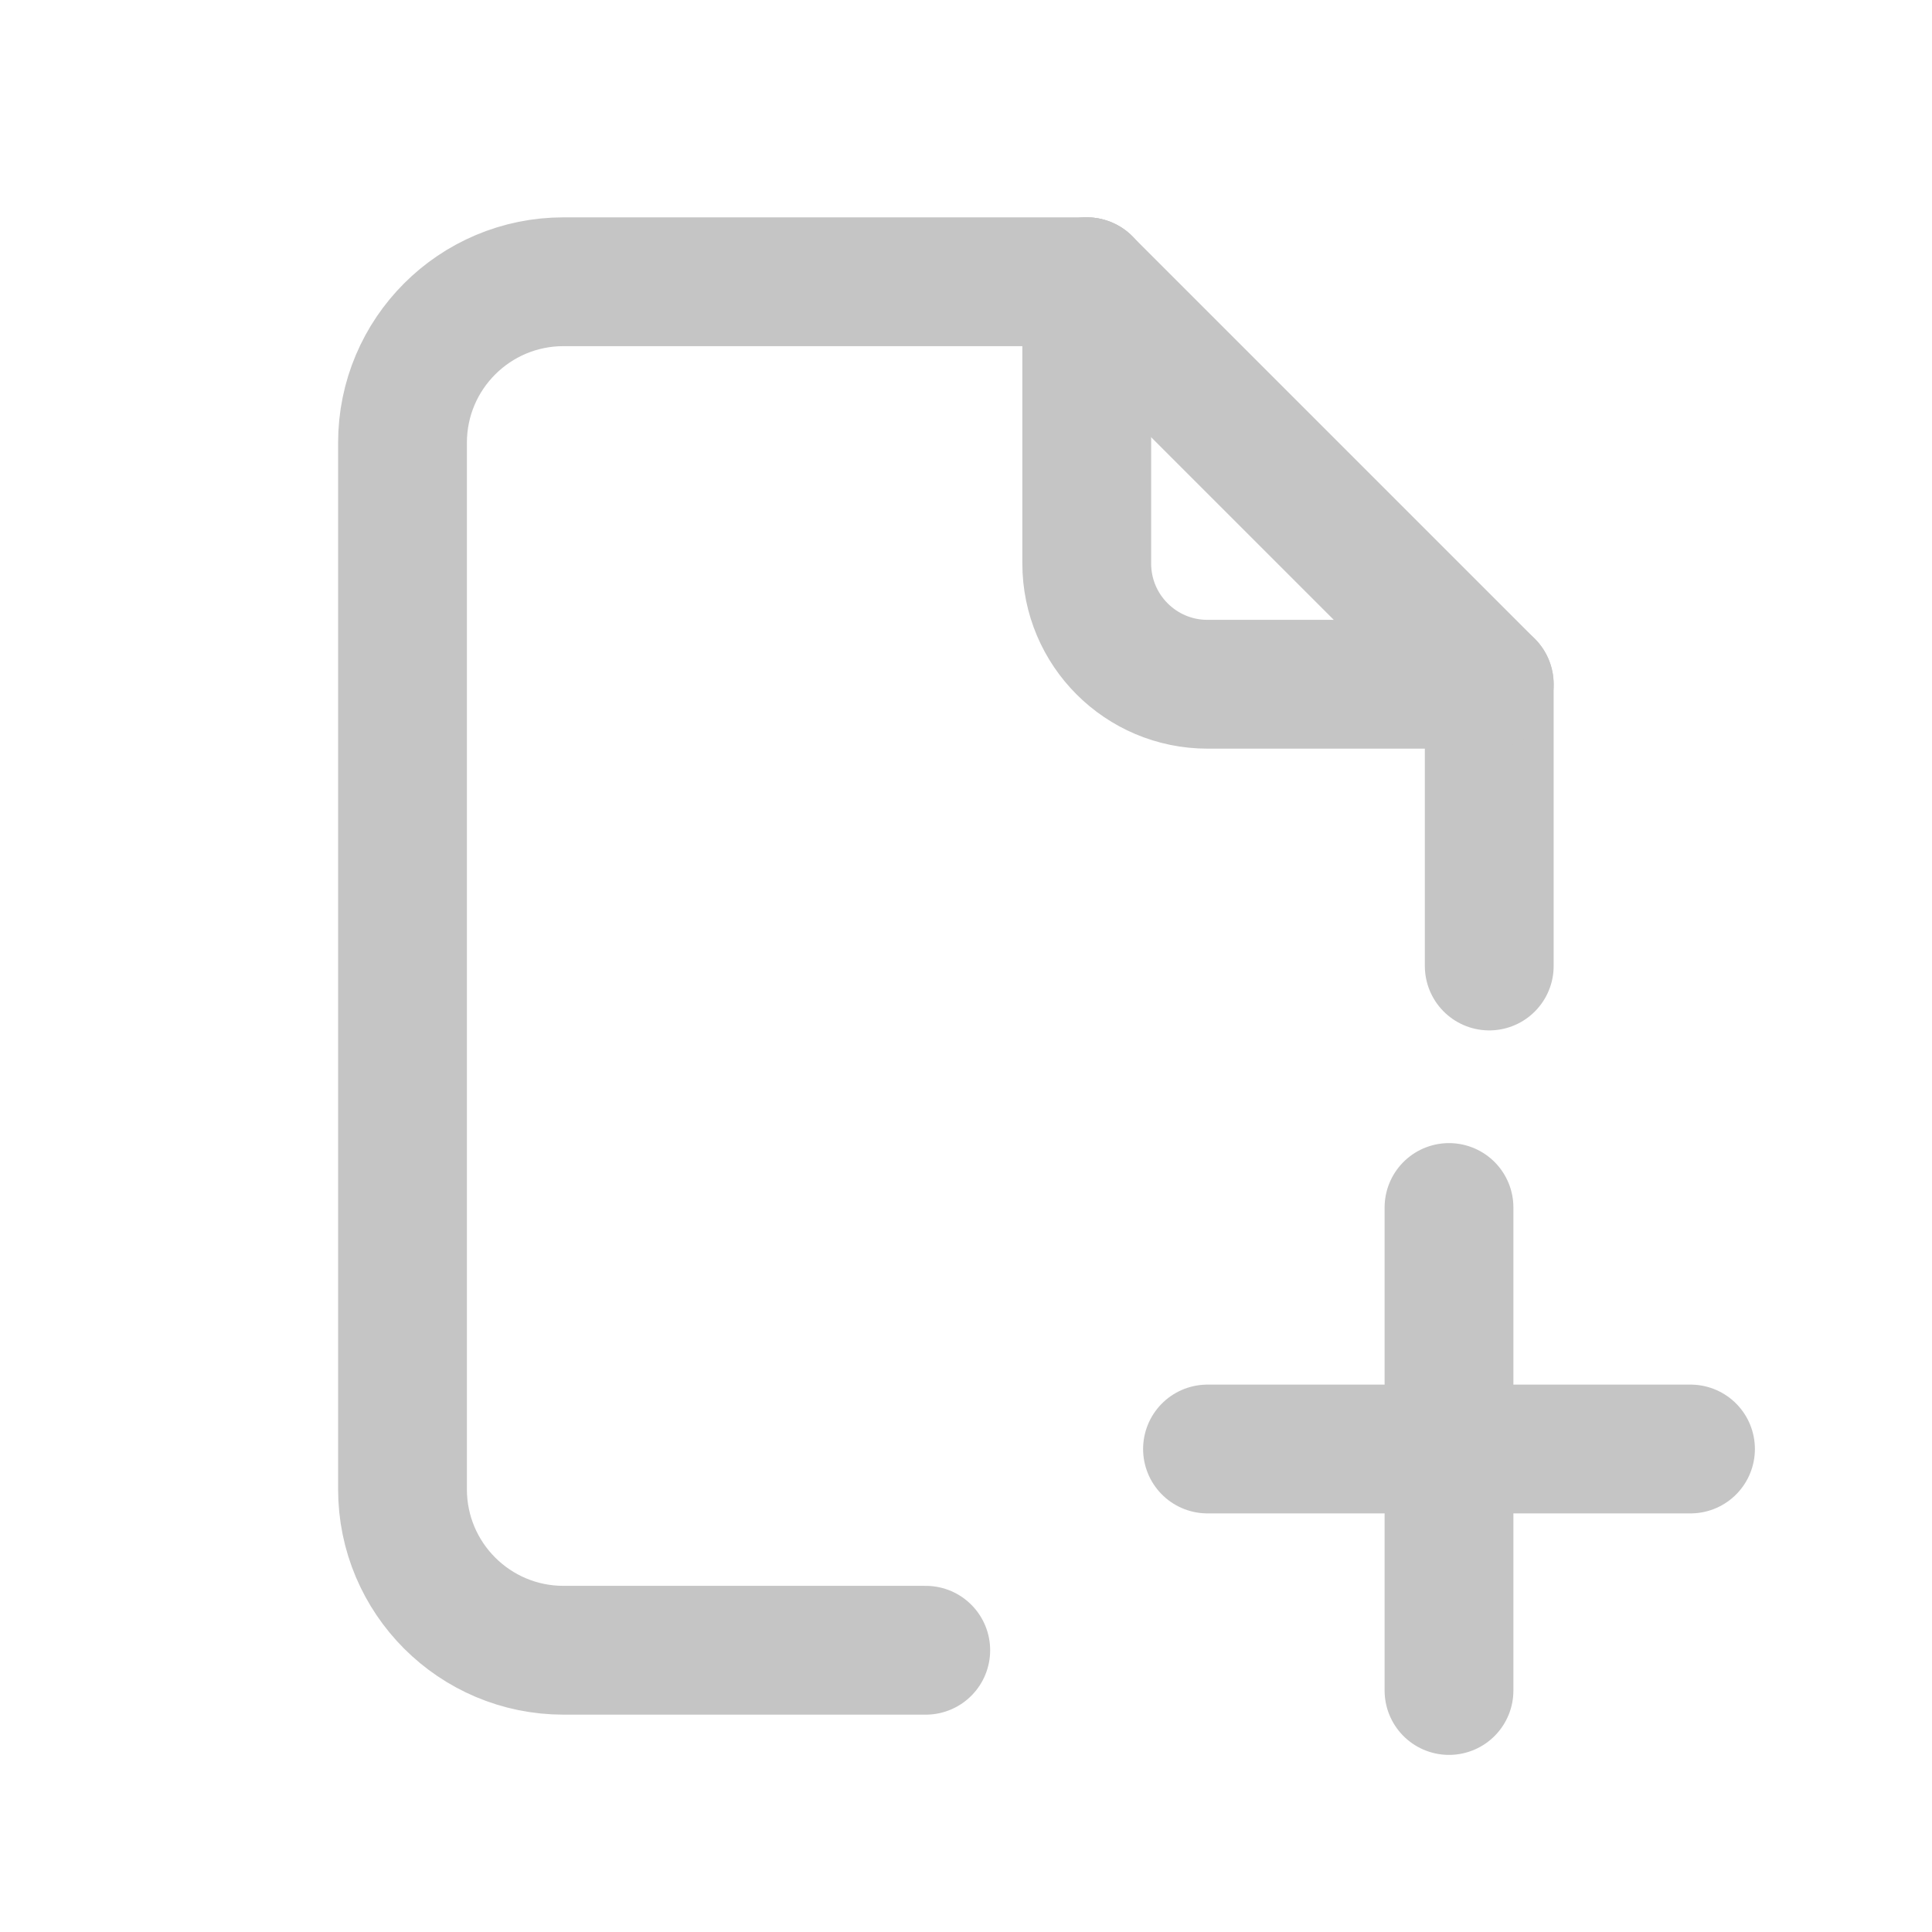
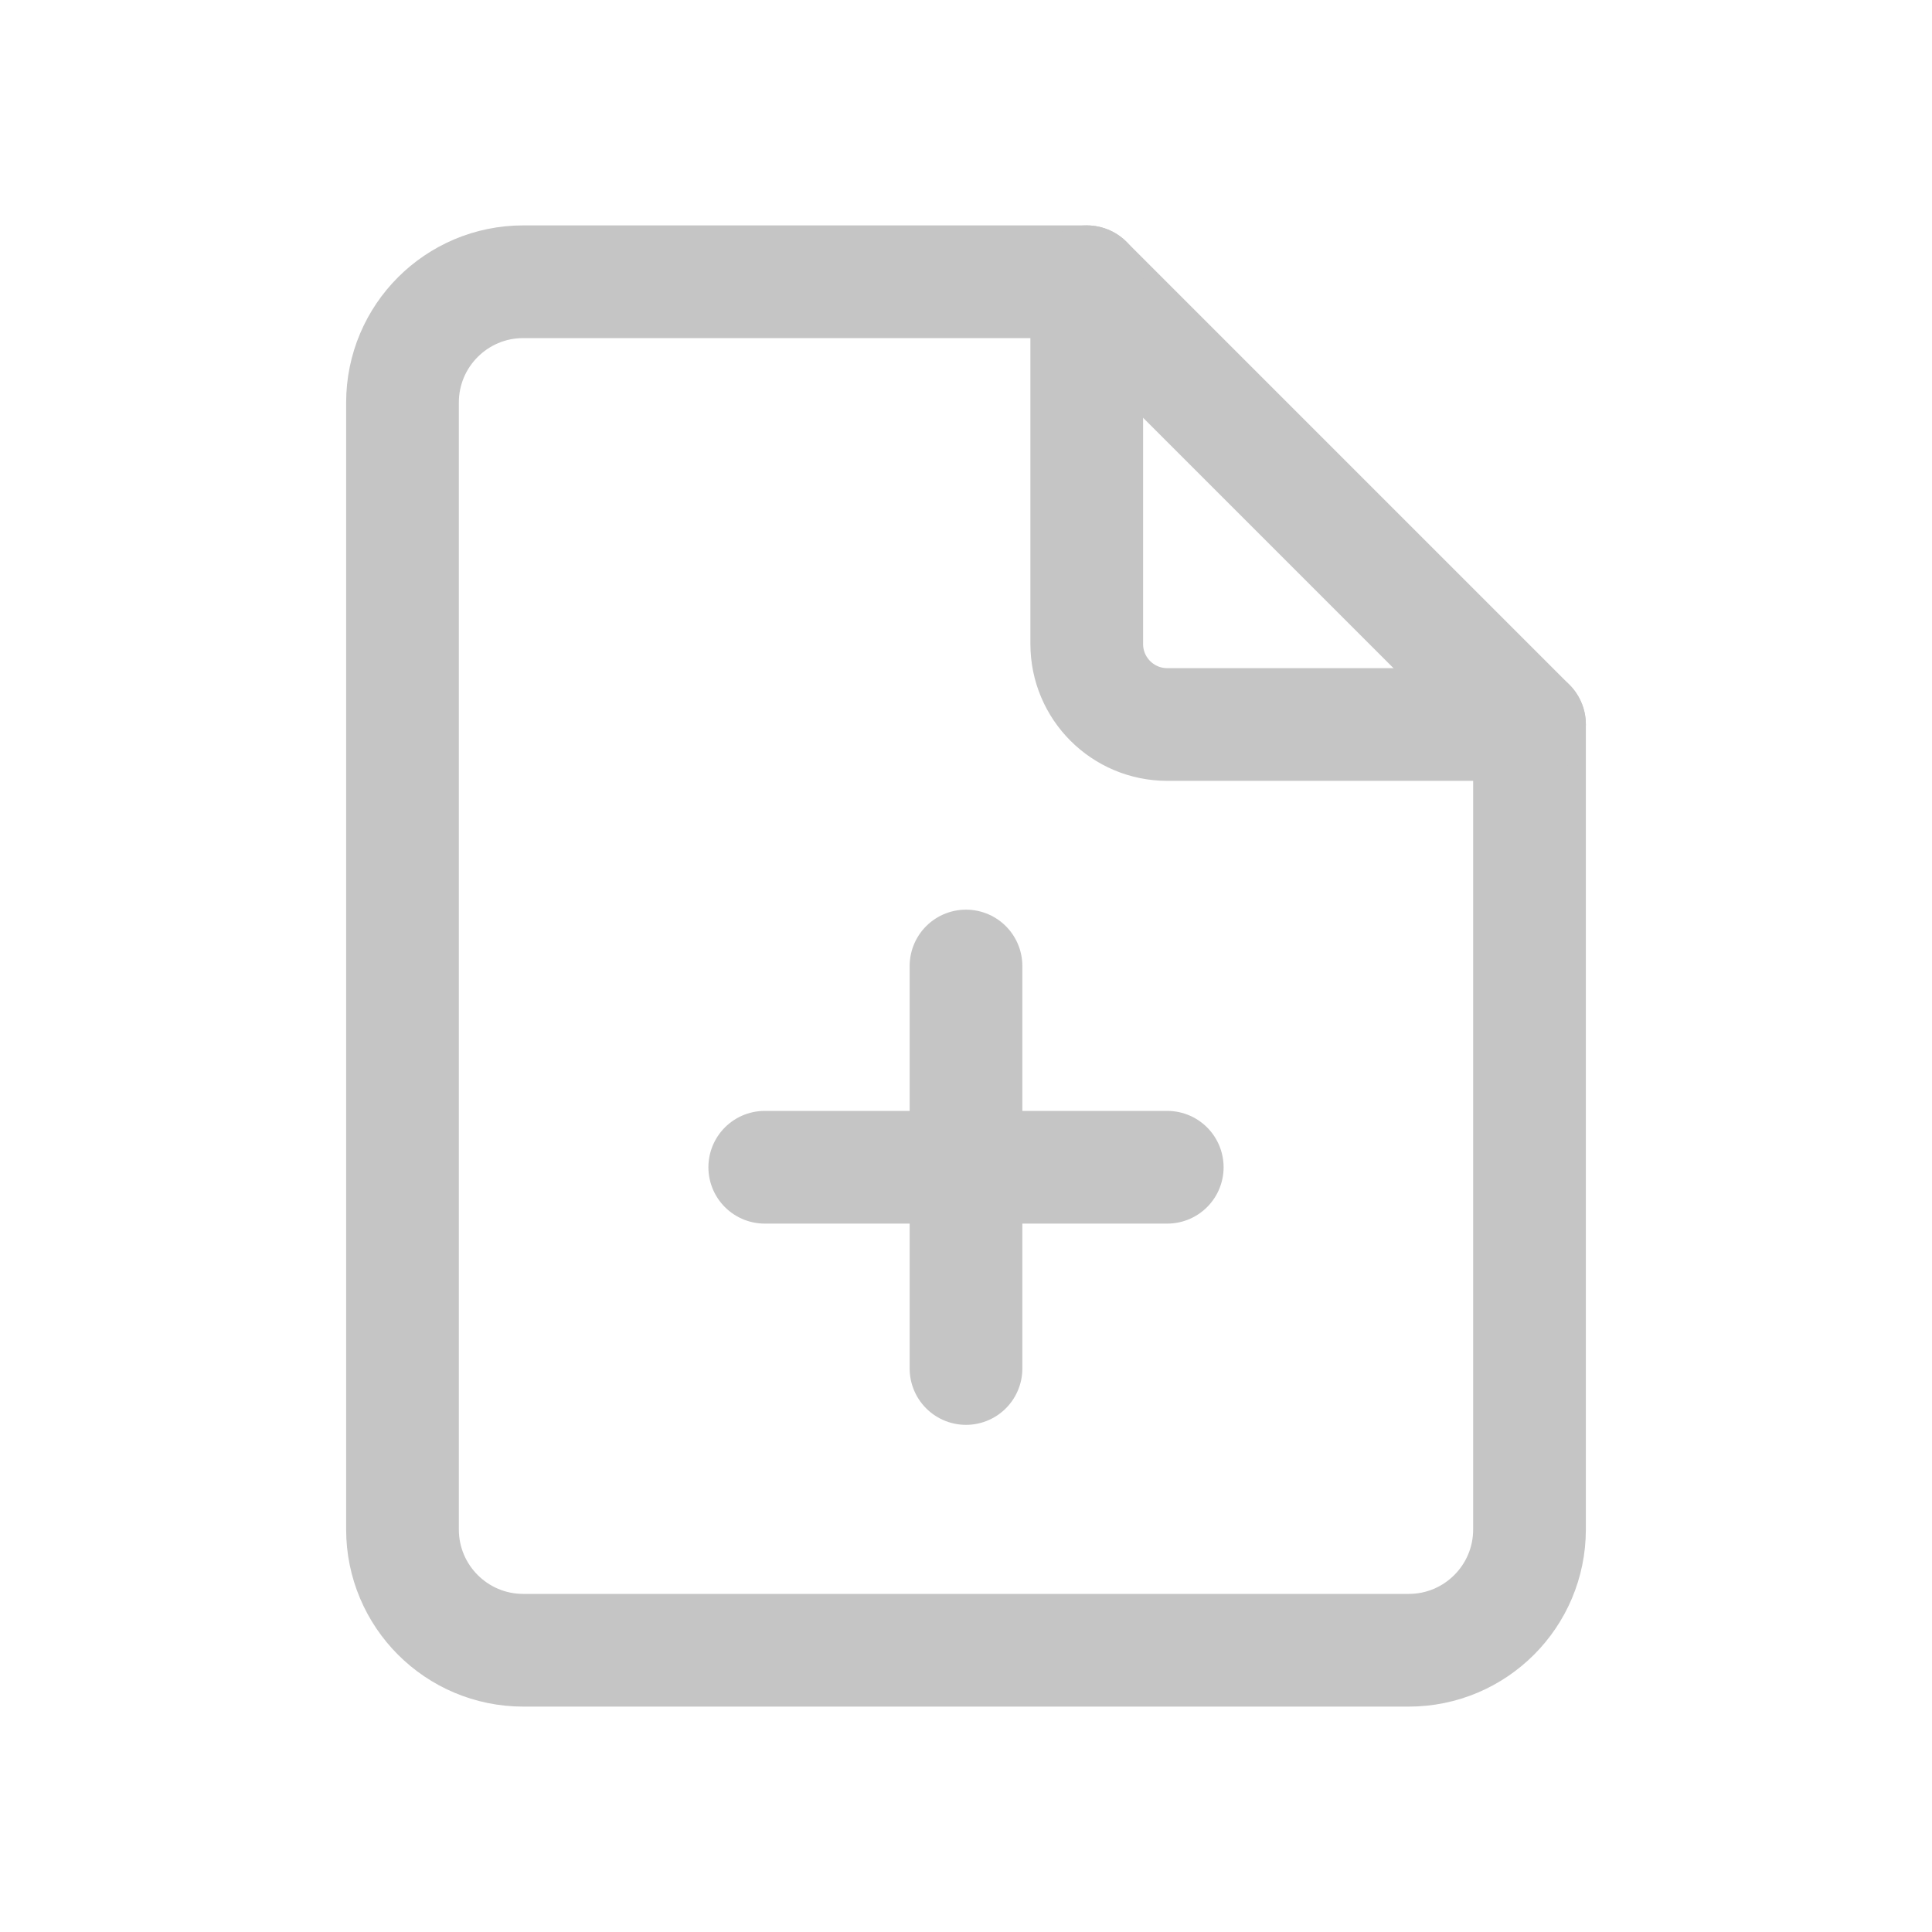
- <svg xmlns="http://www.w3.org/2000/svg" viewBox="0 0 24 24" width="24" height="24" fill="none" stroke="#C5C5C5" stroke-width="1.6" stroke-linecap="round" stroke-linejoin="round">
-   <path d="M13.5 3.5H7A2 2 0 0 0 5 5.5v13a2 2 0 0 0 2 2h4.5" />
-   <path d="M13.5 3.5l5 5V12" />
-   <path d="M13.5 3.5V7A1.5 1.5 0 0 0 15 8.5h3.5" />
-   <path d="M18 15v6M15 18h6" />
+ <svg xmlns="http://www.w3.org/2000/svg" viewBox="0 0 24 24" width="24" height="24" fill="none" stroke="#C5C5C5" stroke-width="1.4" stroke-linecap="round" stroke-linejoin="round">
+   <path d="M13.5 3.5h-7A1.5 1.5 0 0 0 5 5v14a1.5 1.5 0 0 0 1.5 1.5h11A1.5 1.5 0 0 0 19 19V9z" />
+   <path d="M13.5 3.5V8a1 1 0 0 0 1 1H19" />
+   <path d="M12 12v5M9.5 14.5h5" />
</svg>
